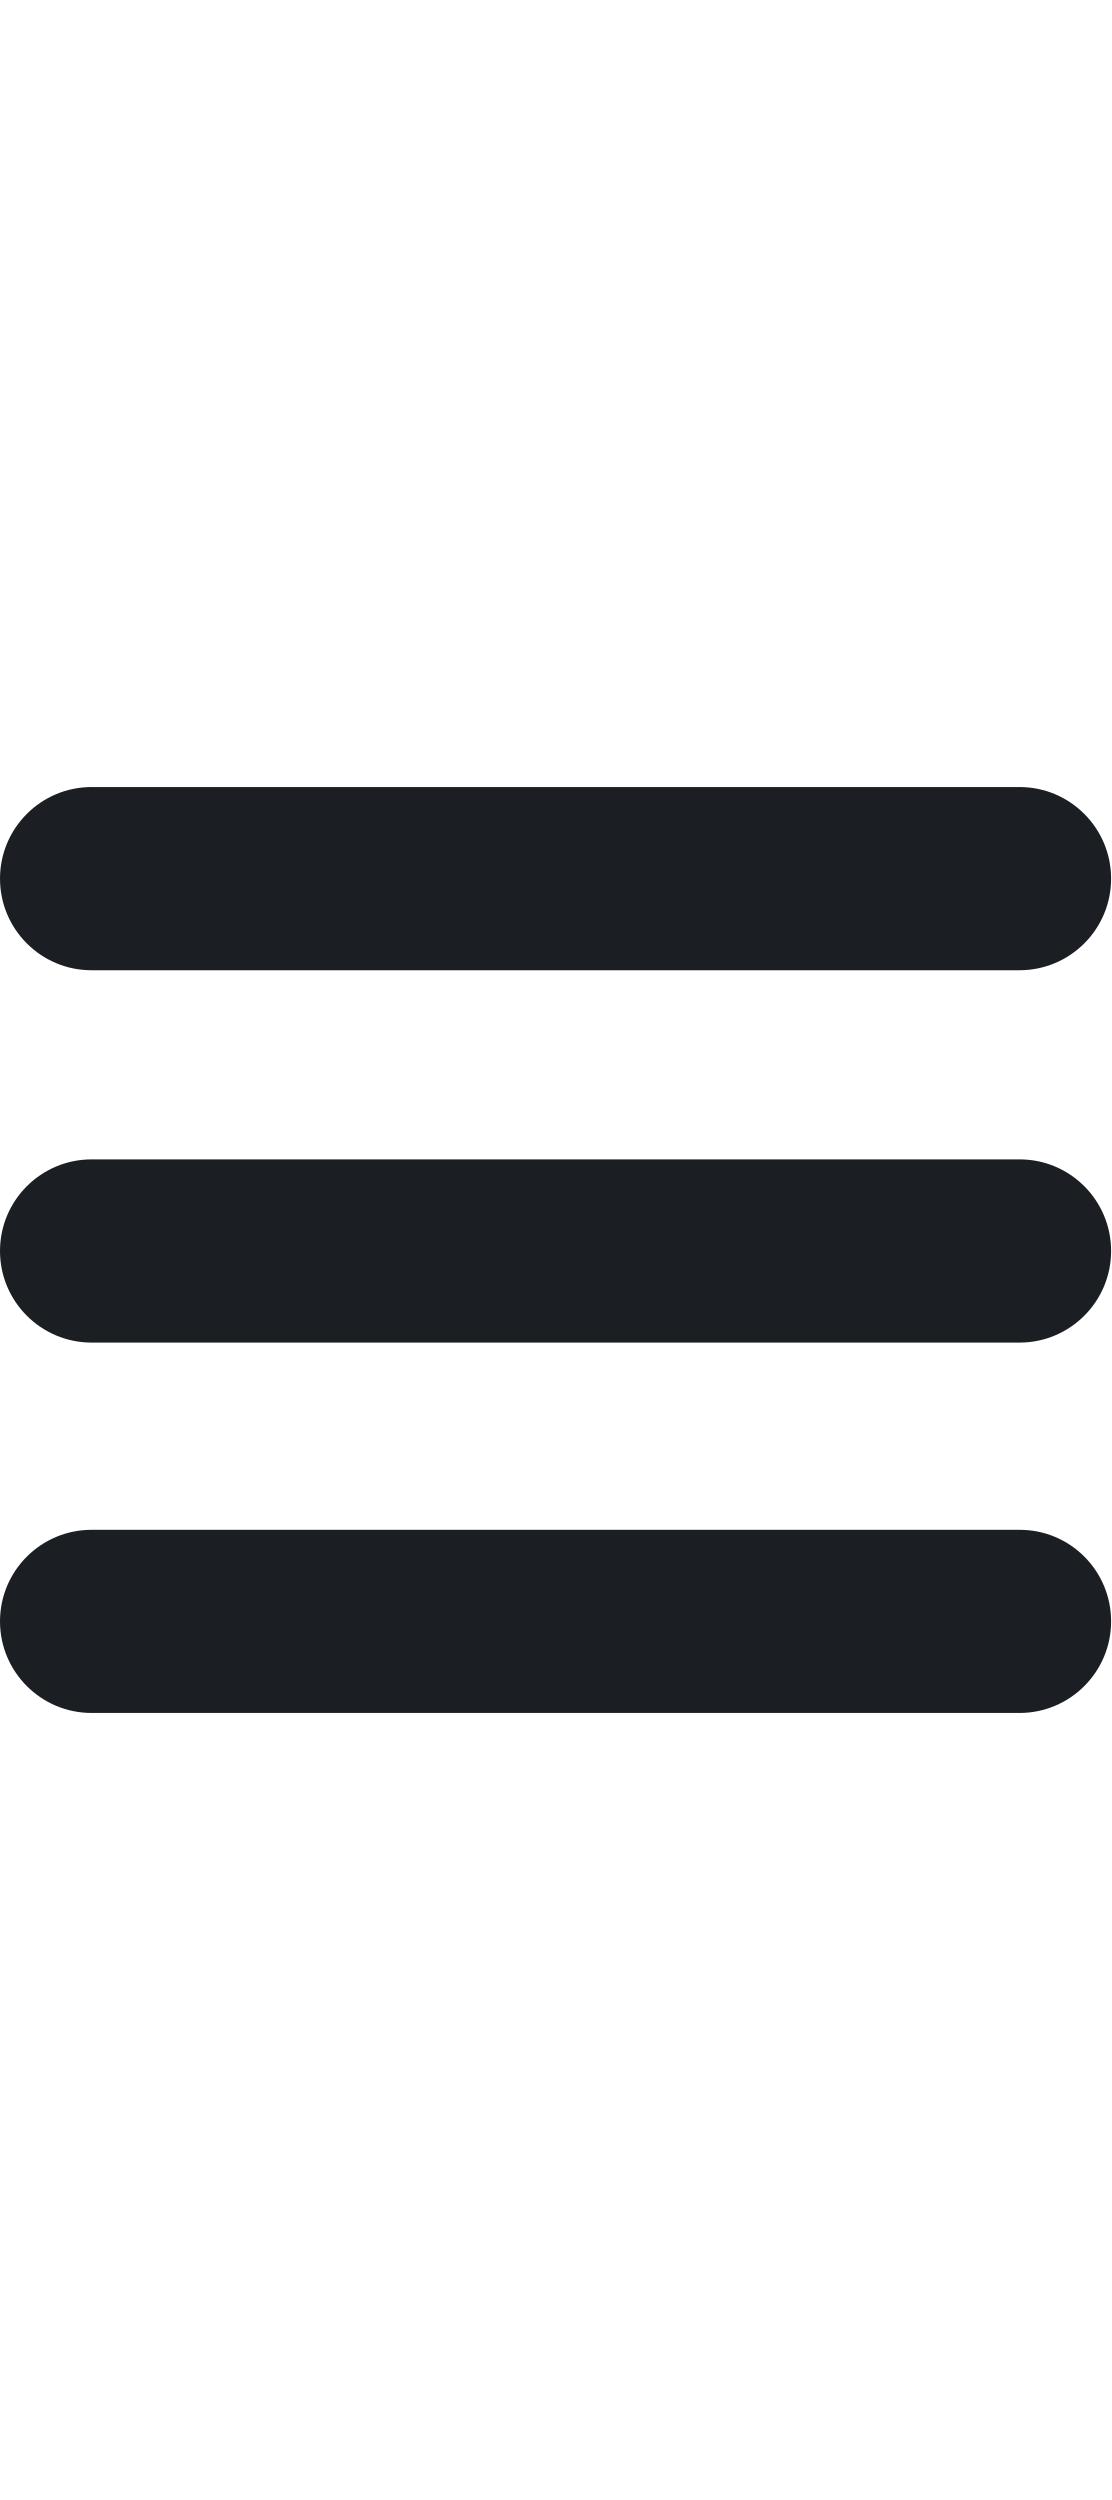
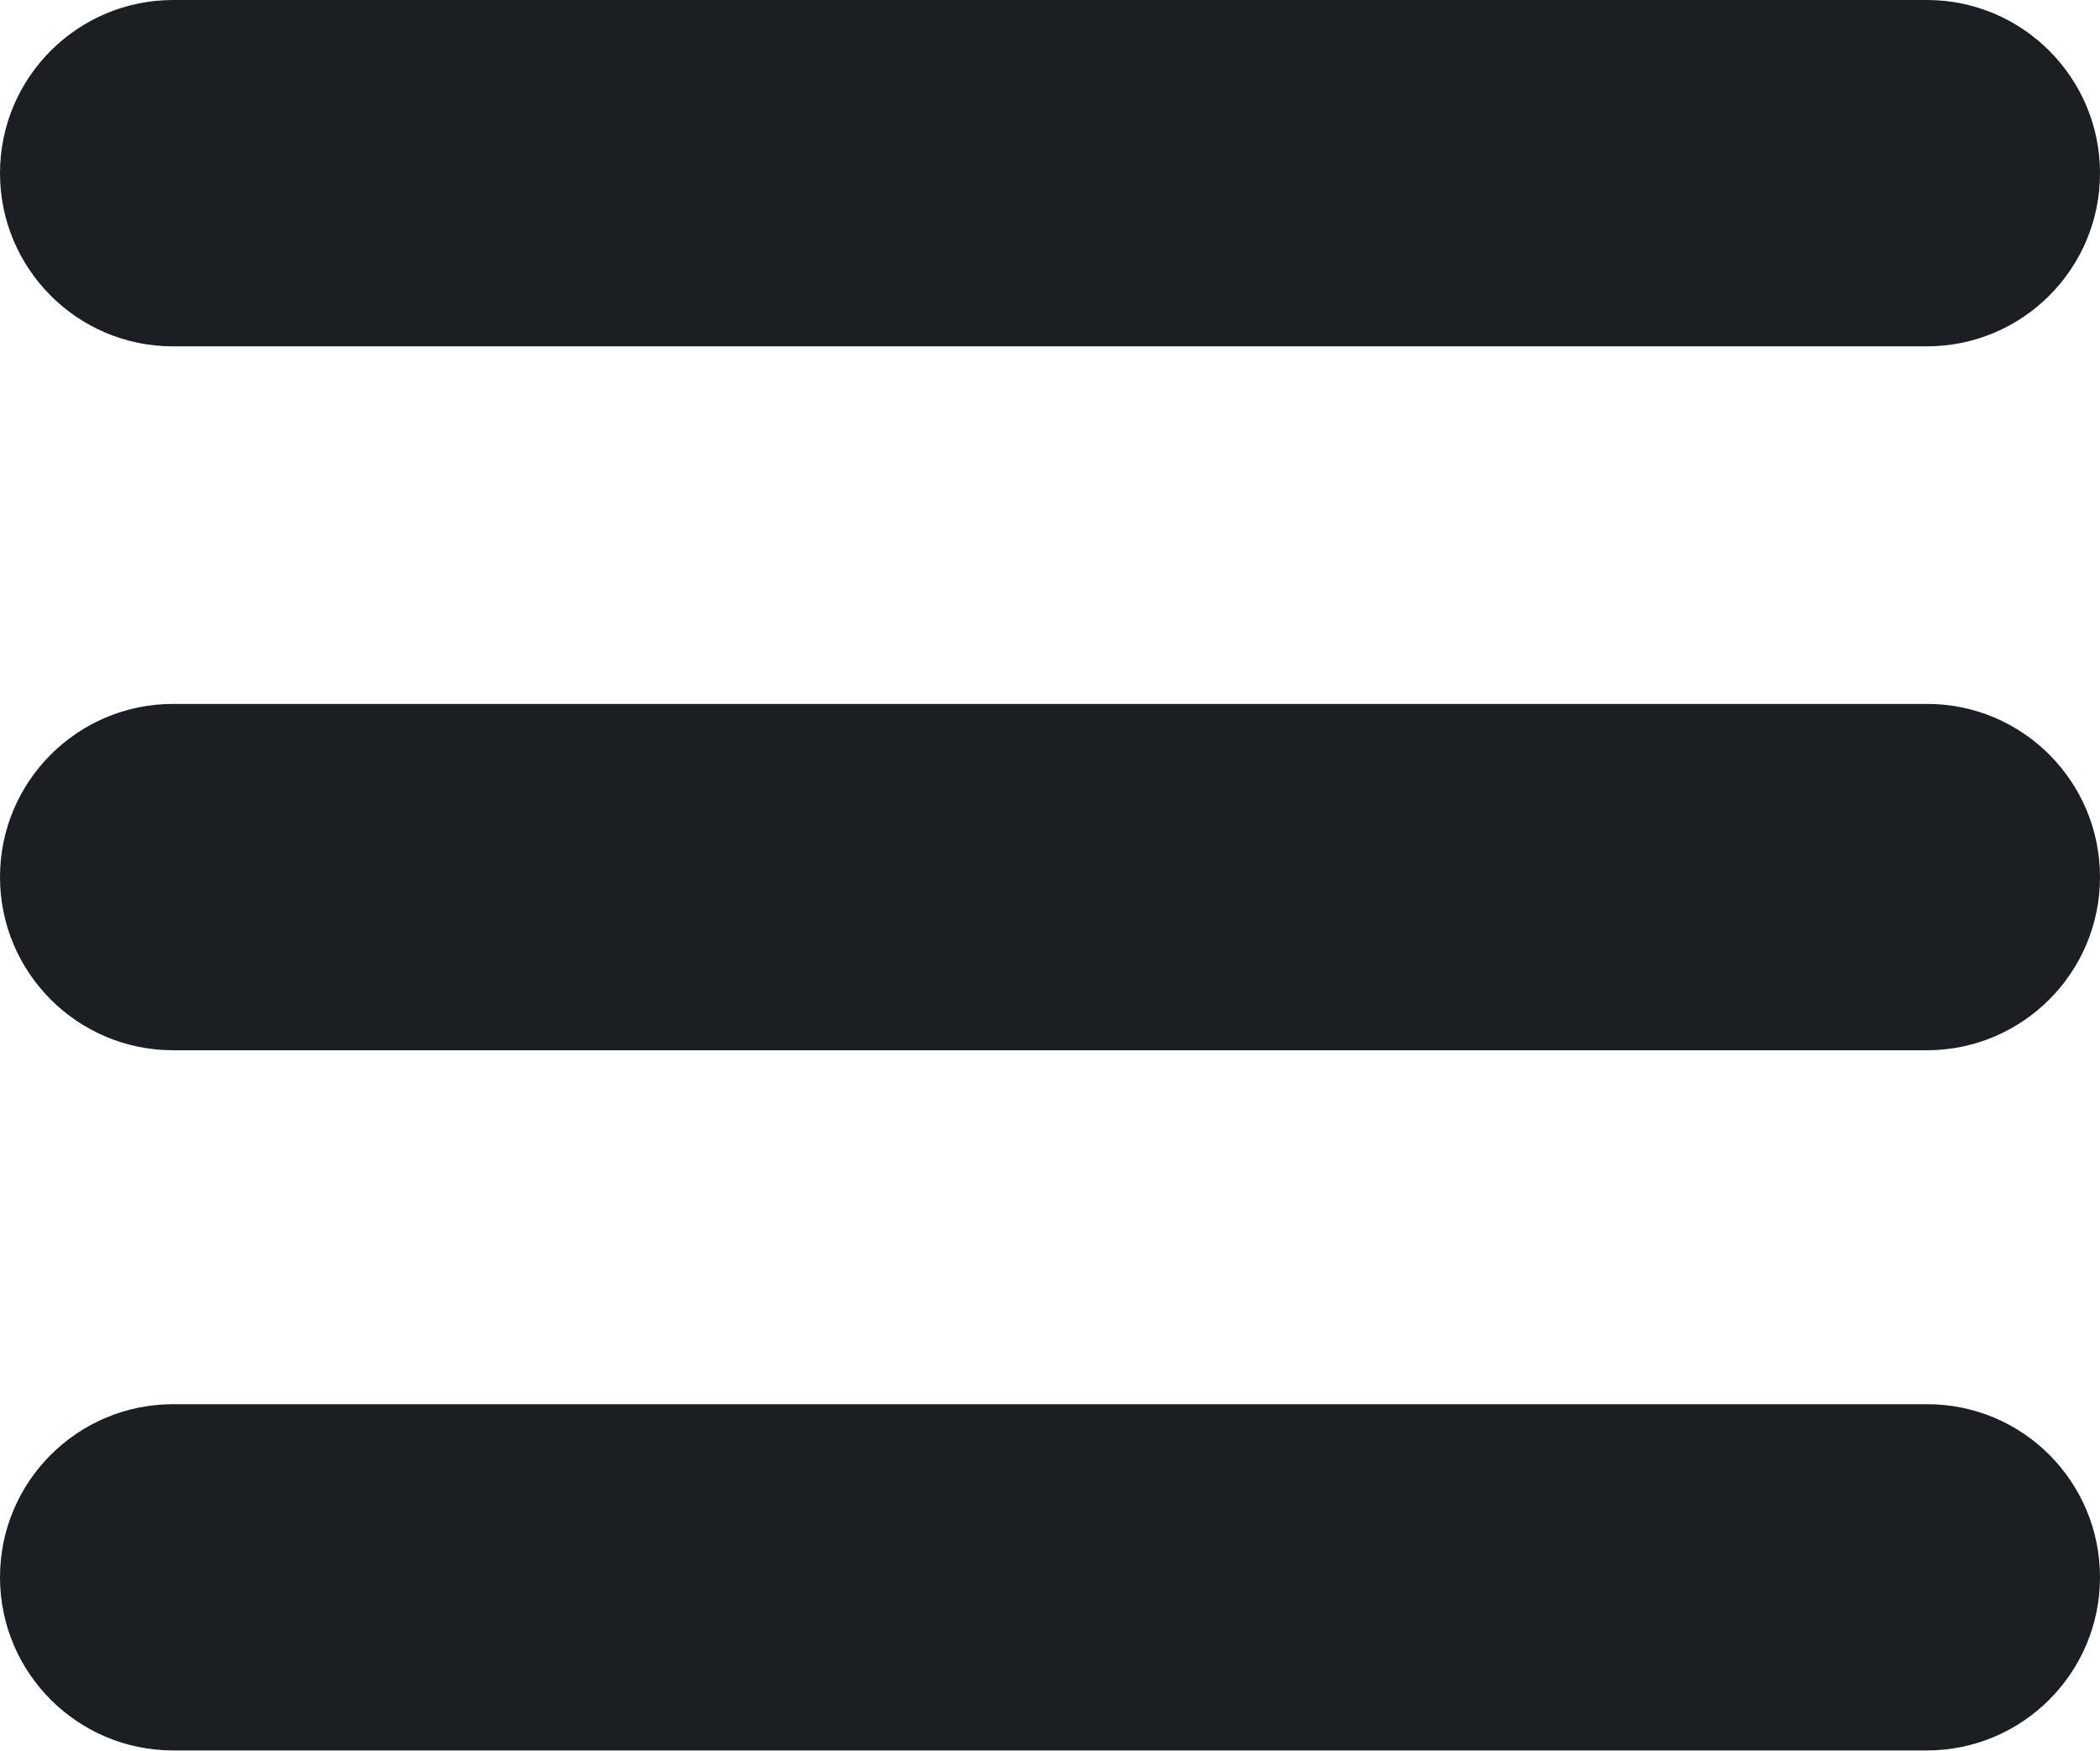
- <svg viewBox="0 0 18 15" width="24px" height="54px">
+ <svg viewBox="0 0 18 15" width="24px">
  <path fill="#1b1f24" d="M18,1.484c0,0.82-0.665,1.484-1.484,1.484H1.484C0.665,2.969,0,2.304,0,1.484l0,0C0,0.665,0.665,0,1.484,0 h15.032C17.335,0,18,0.665,18,1.484L18,1.484z" />
  <path fill="#1b1f24" d="M18,7.516C18,8.335,17.335,9,16.516,9H1.484C0.665,9,0,8.335,0,7.516l0,0 c0-0.82,0.665-1.484,1.484-1.484h15.032C17.335,6.031,18,6.696,18,7.516L18,7.516z" />
  <path fill="#1b1f24" d="M18,13.516C18,14.335,17.335,15,16.516,15H1.484 C0.665,15,0,14.335,0,13.516l0,0c0-0.82,0.665-1.483,1.484-1.483h15.032C17.335,12.031,18,12.695,18,13.516L18,13.516z" />
</svg>
